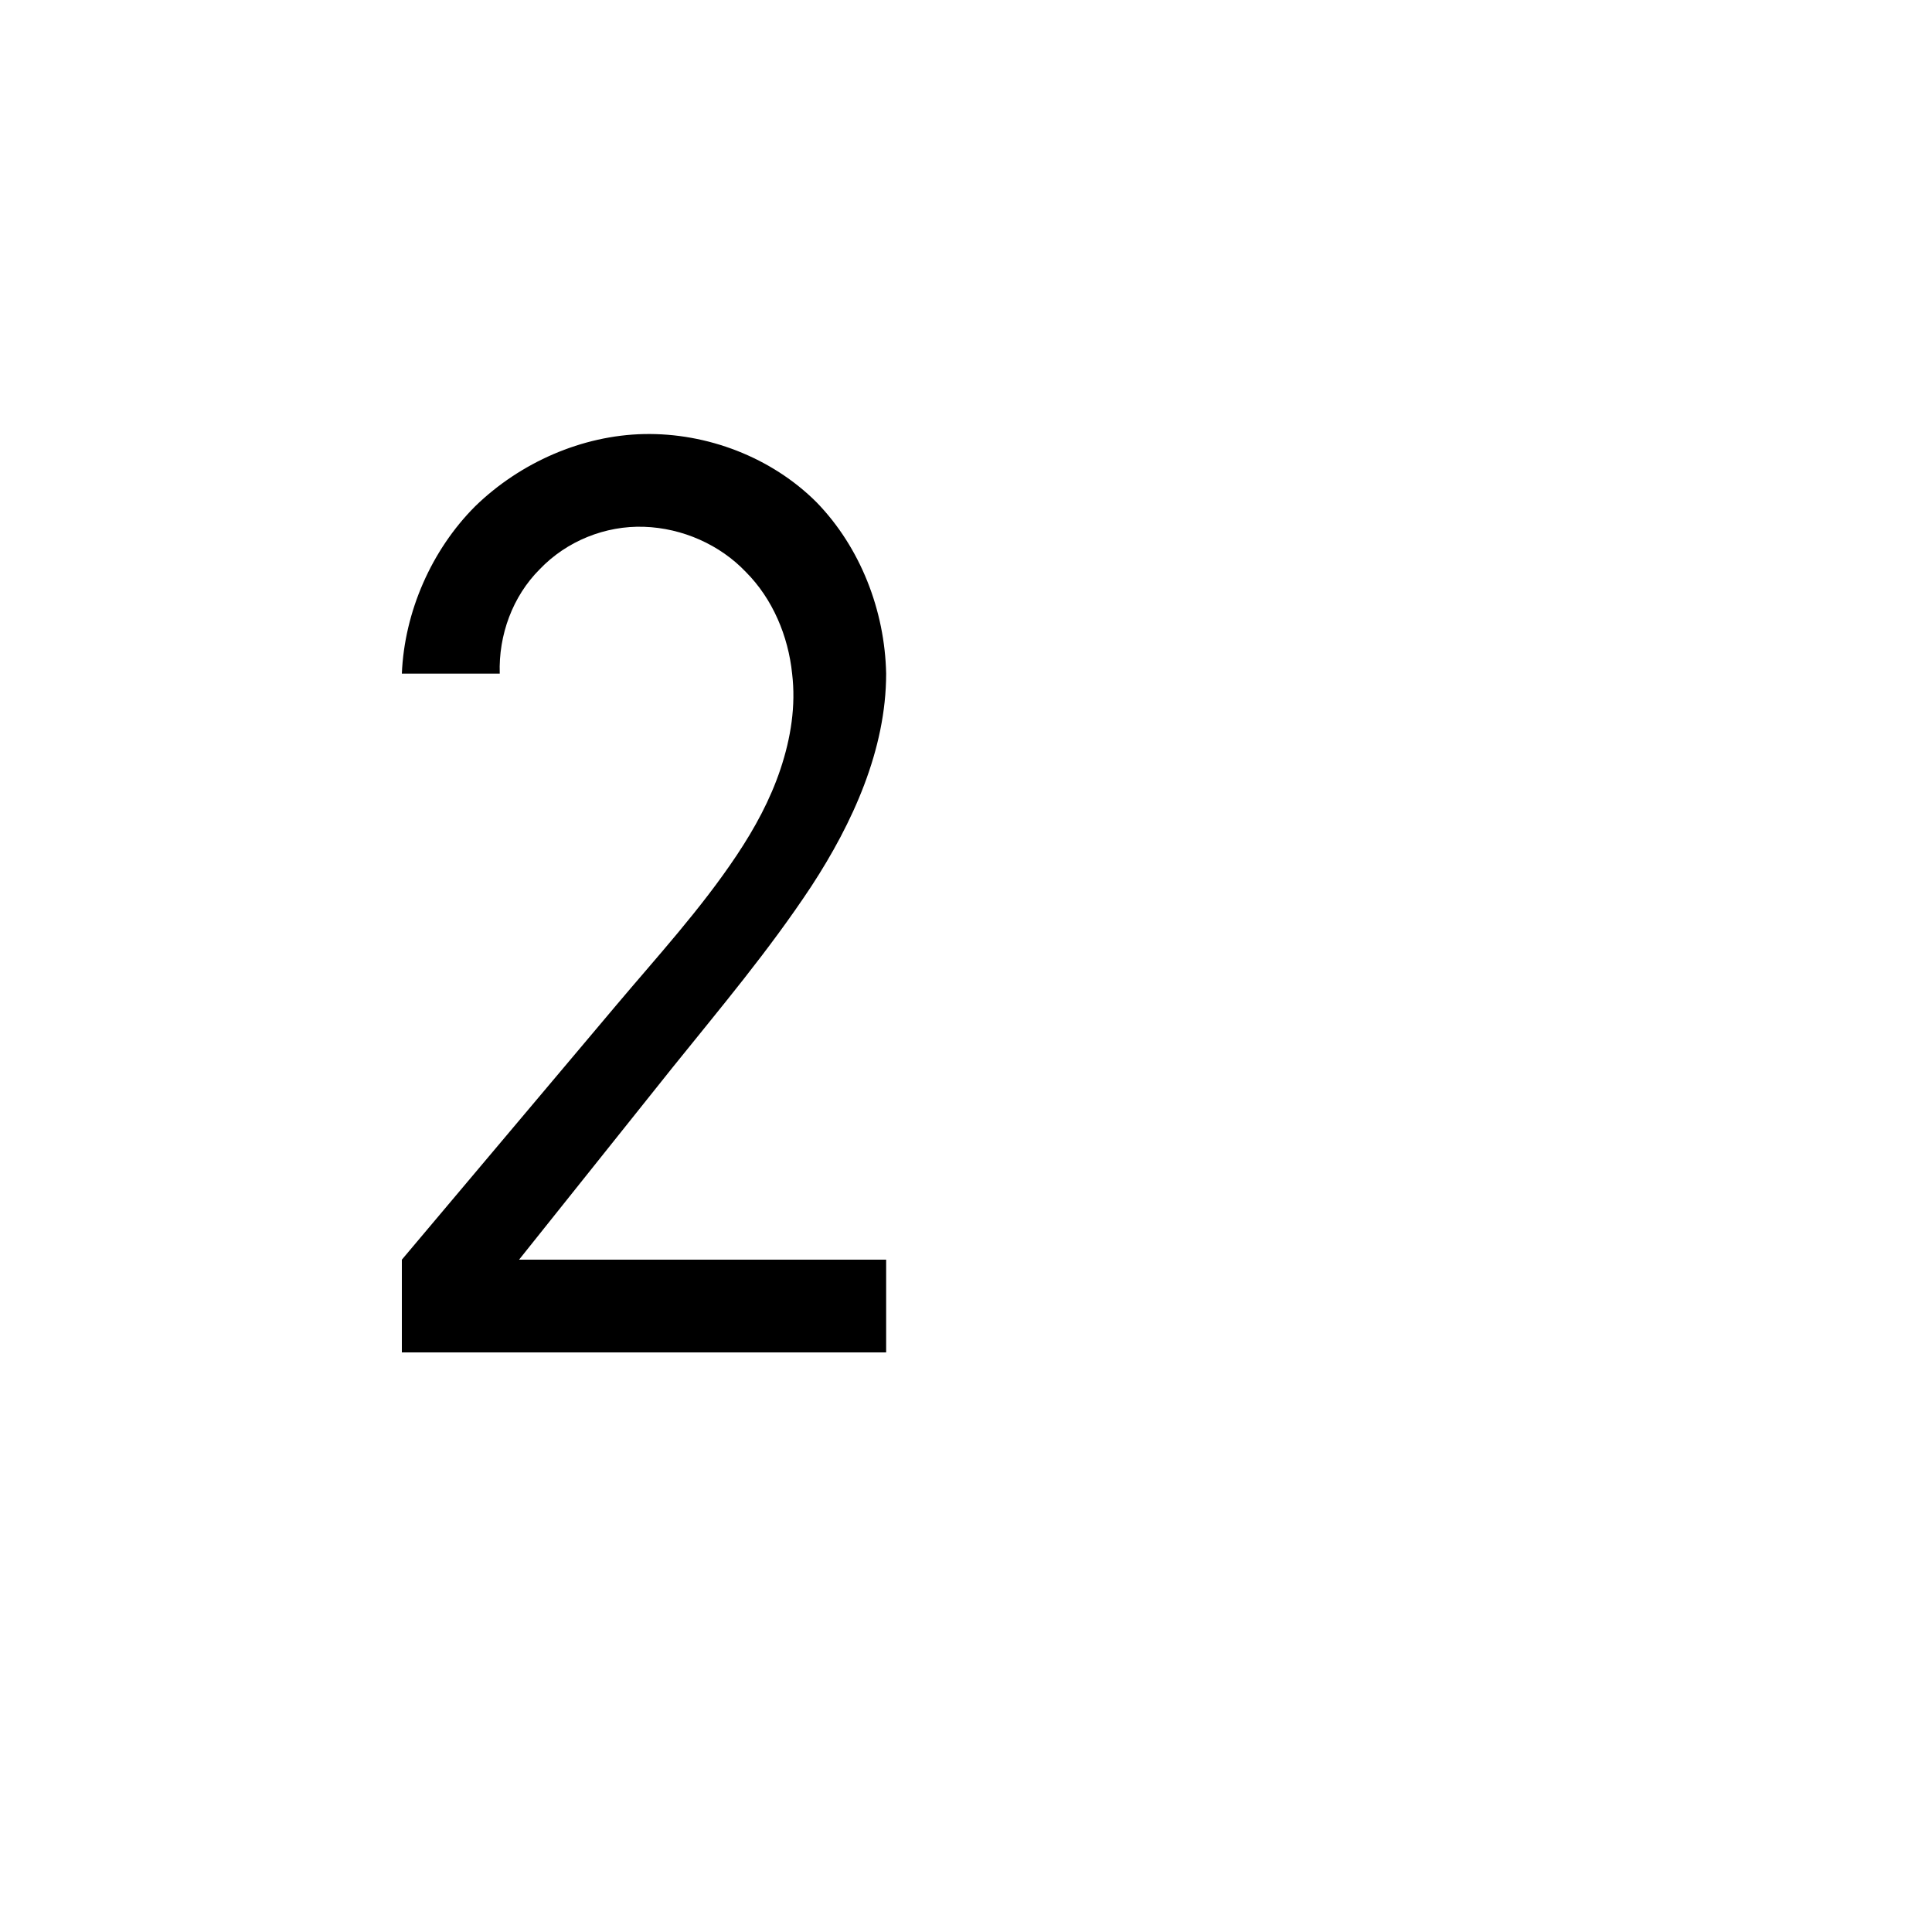
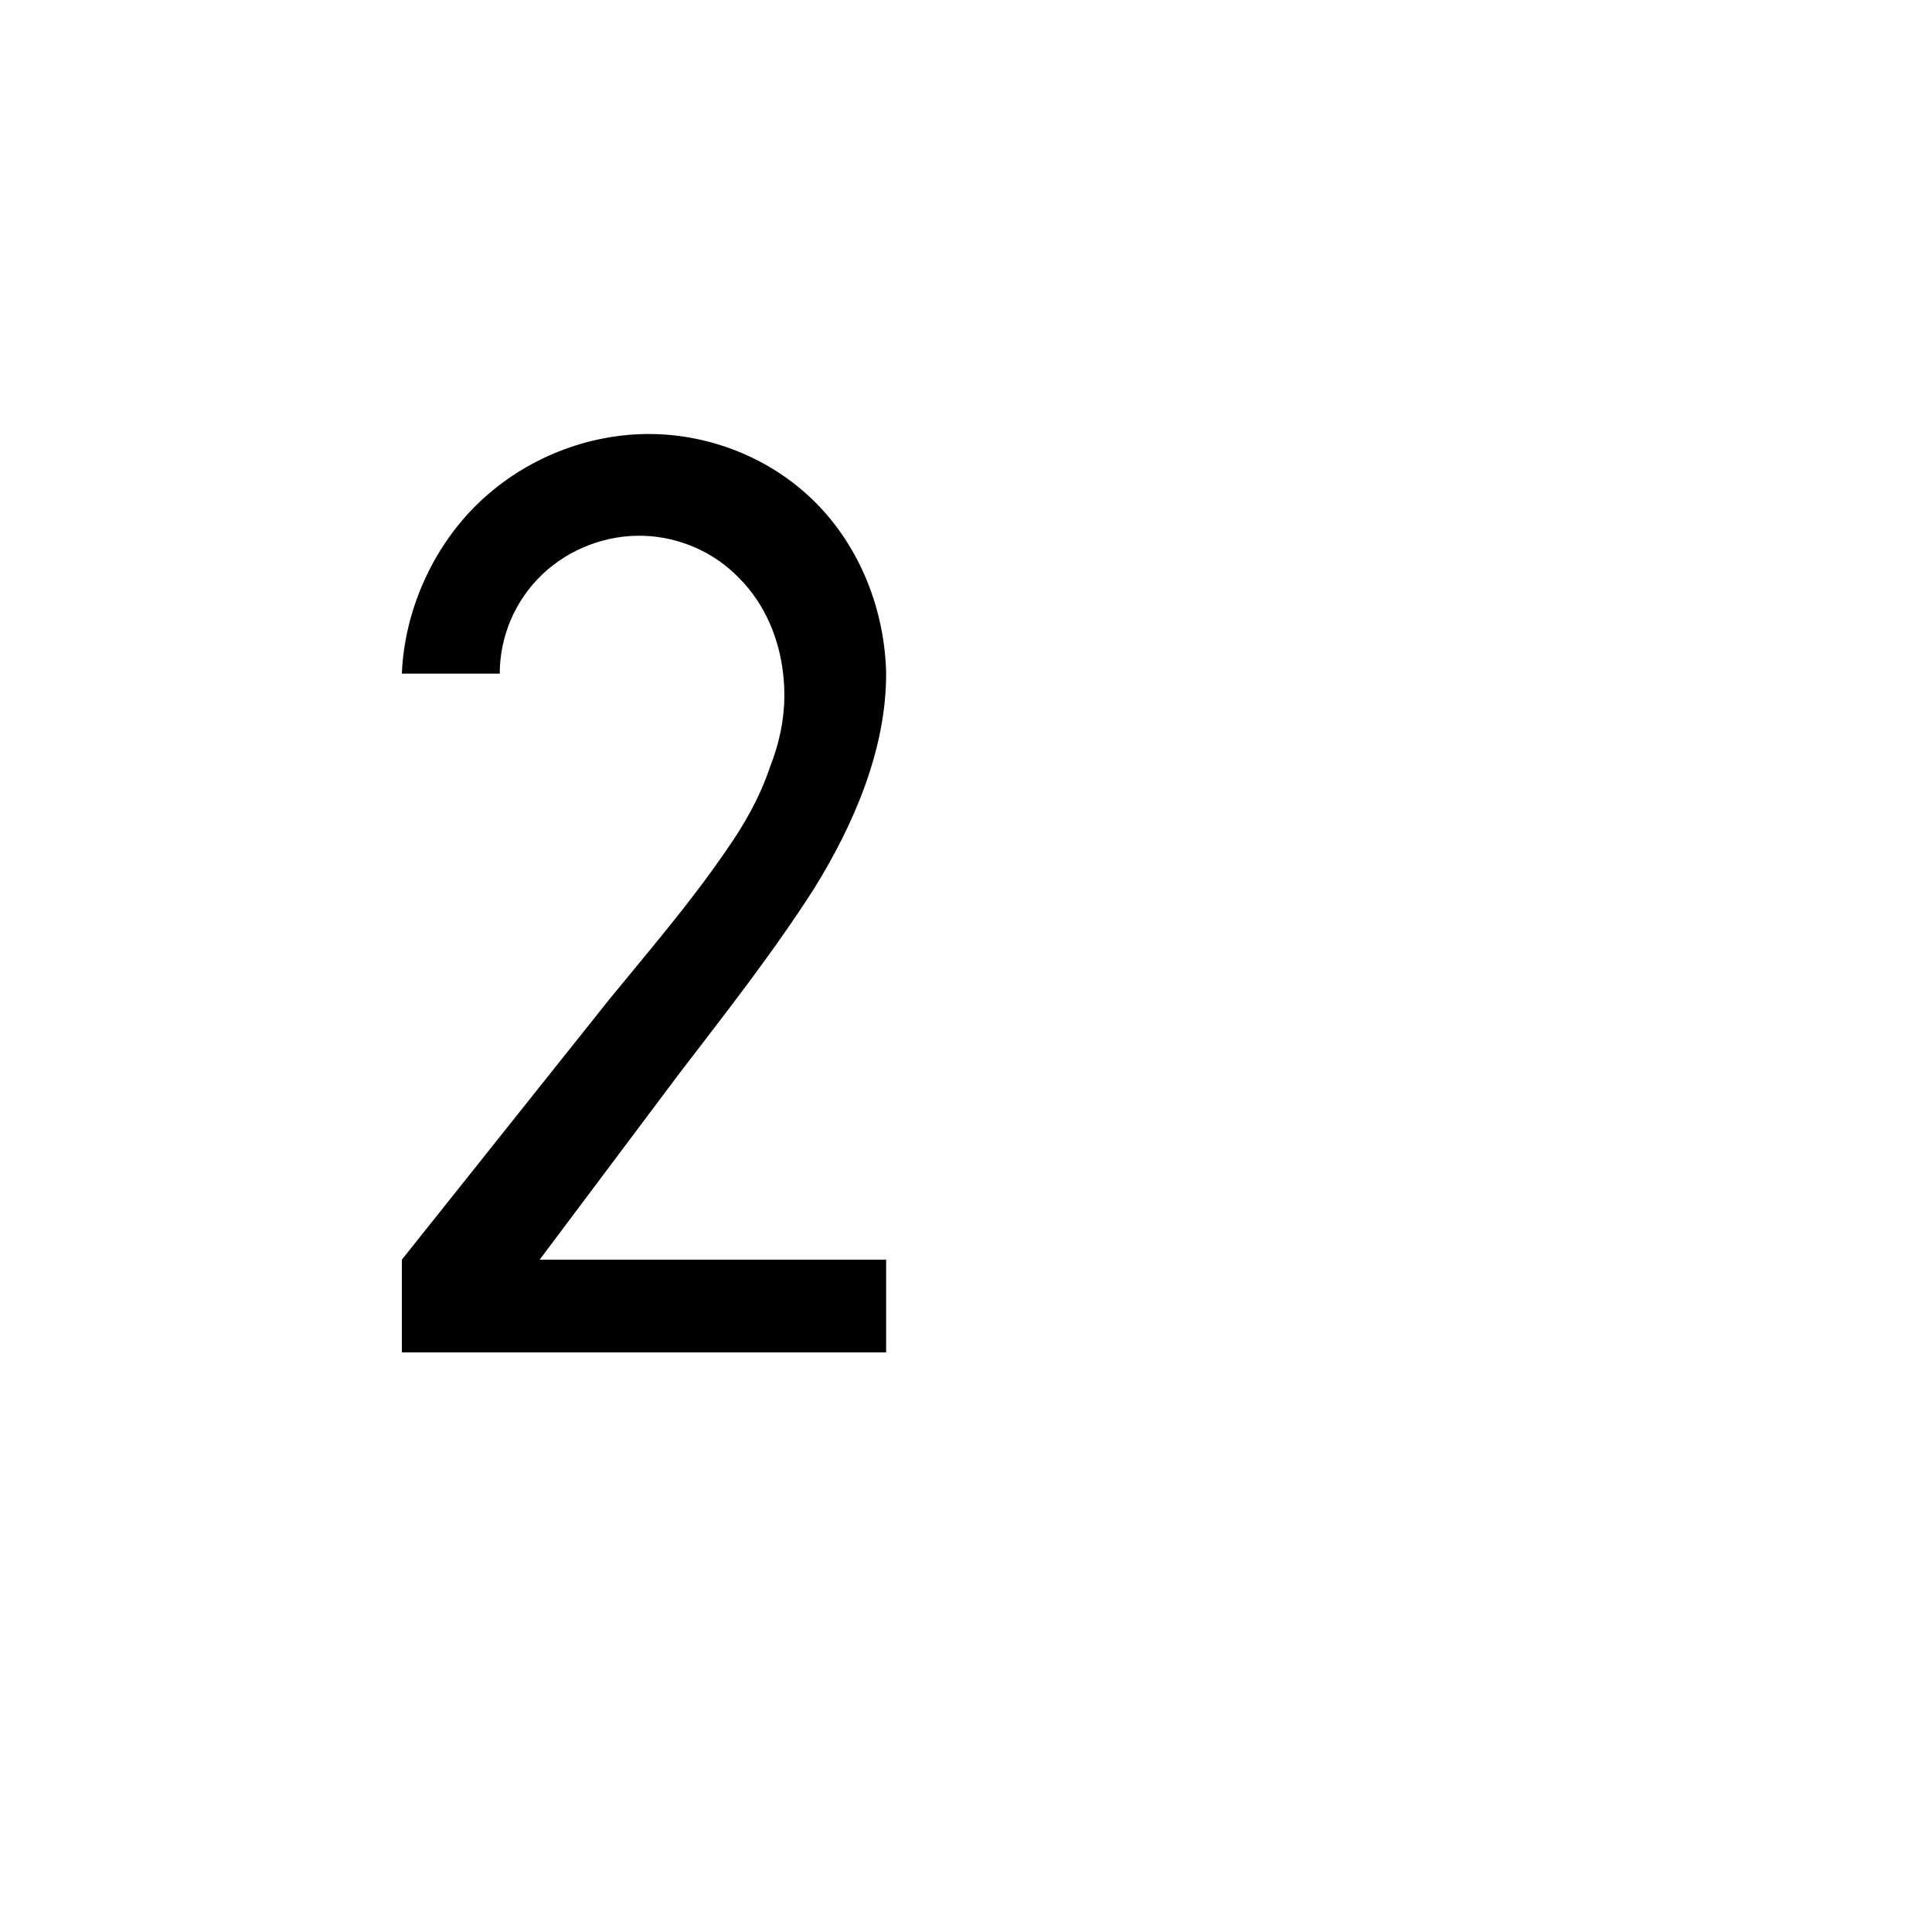
<svg xmlns="http://www.w3.org/2000/svg" viewBox="-0.25 -1.05 1.5 1.5">
-   <path d="M 0.062 -0.072 L 0.228 -0.269 C 0.26 -0.307  0.294 -0.344  0.322 -0.386 C 0.336 -0.407  0.348 -0.429  0.356 -0.453 C 0.364 -0.477  0.368 -0.502  0.365 -0.527 C 0.362 -0.556  0.35 -0.585  0.329 -0.606 C 0.309 -0.627  0.28 -0.64  0.25 -0.641 C 0.22 -0.642  0.19 -0.63  0.169 -0.608 C 0.148 -0.587  0.137 -0.557  0.138 -0.527 L 0.062 -0.527 C 0.064 -0.575  0.085 -0.623  0.119 -0.657 C 0.154 -0.691  0.202 -0.712  0.25 -0.713 C 0.299 -0.714  0.349 -0.695  0.384 -0.66 C 0.418 -0.625  0.437 -0.576  0.438 -0.527 C 0.438 -0.468  0.412 -0.411  0.38 -0.362 C 0.347 -0.312  0.309 -0.267  0.272 -0.221 L 0.153 -0.072 L 0.438 -0.072 L 0.438 -0 L 0.062 -0 L 0.062 -0.072 Z" fill="black" />
+   <path d="M 0.062 -0.072 L 0.223 -0.274 C 0.254 -0.312  0.286 -0.349  0.314 -0.39 C 0.328 -0.41  0.34 -0.431  0.348 -0.455 C 0.357 -0.478  0.361 -0.502  0.358 -0.527 C 0.355 -0.554  0.344 -0.581  0.324 -0.601 C 0.305 -0.621  0.278 -0.633  0.25 -0.634 C 0.221 -0.635  0.192 -0.624  0.171 -0.604 C 0.15 -0.584  0.138 -0.556  0.138 -0.527 L 0.062 -0.527 C 0.064 -0.575  0.085 -0.623  0.119 -0.657 C 0.154 -0.692  0.202 -0.712  0.25 -0.713 C 0.299 -0.714  0.348 -0.695  0.383 -0.66 C 0.418 -0.625  0.437 -0.576  0.438 -0.527 C 0.438 -0.468  0.413 -0.41  0.382 -0.36 C 0.35 -0.31  0.313 -0.263  0.277 -0.216 L 0.169 -0.072 L 0.438 -0.072 L 0.438 -0 L 0.062 -0 L 0.062 -0.072 Z" fill="black" />
</svg>
